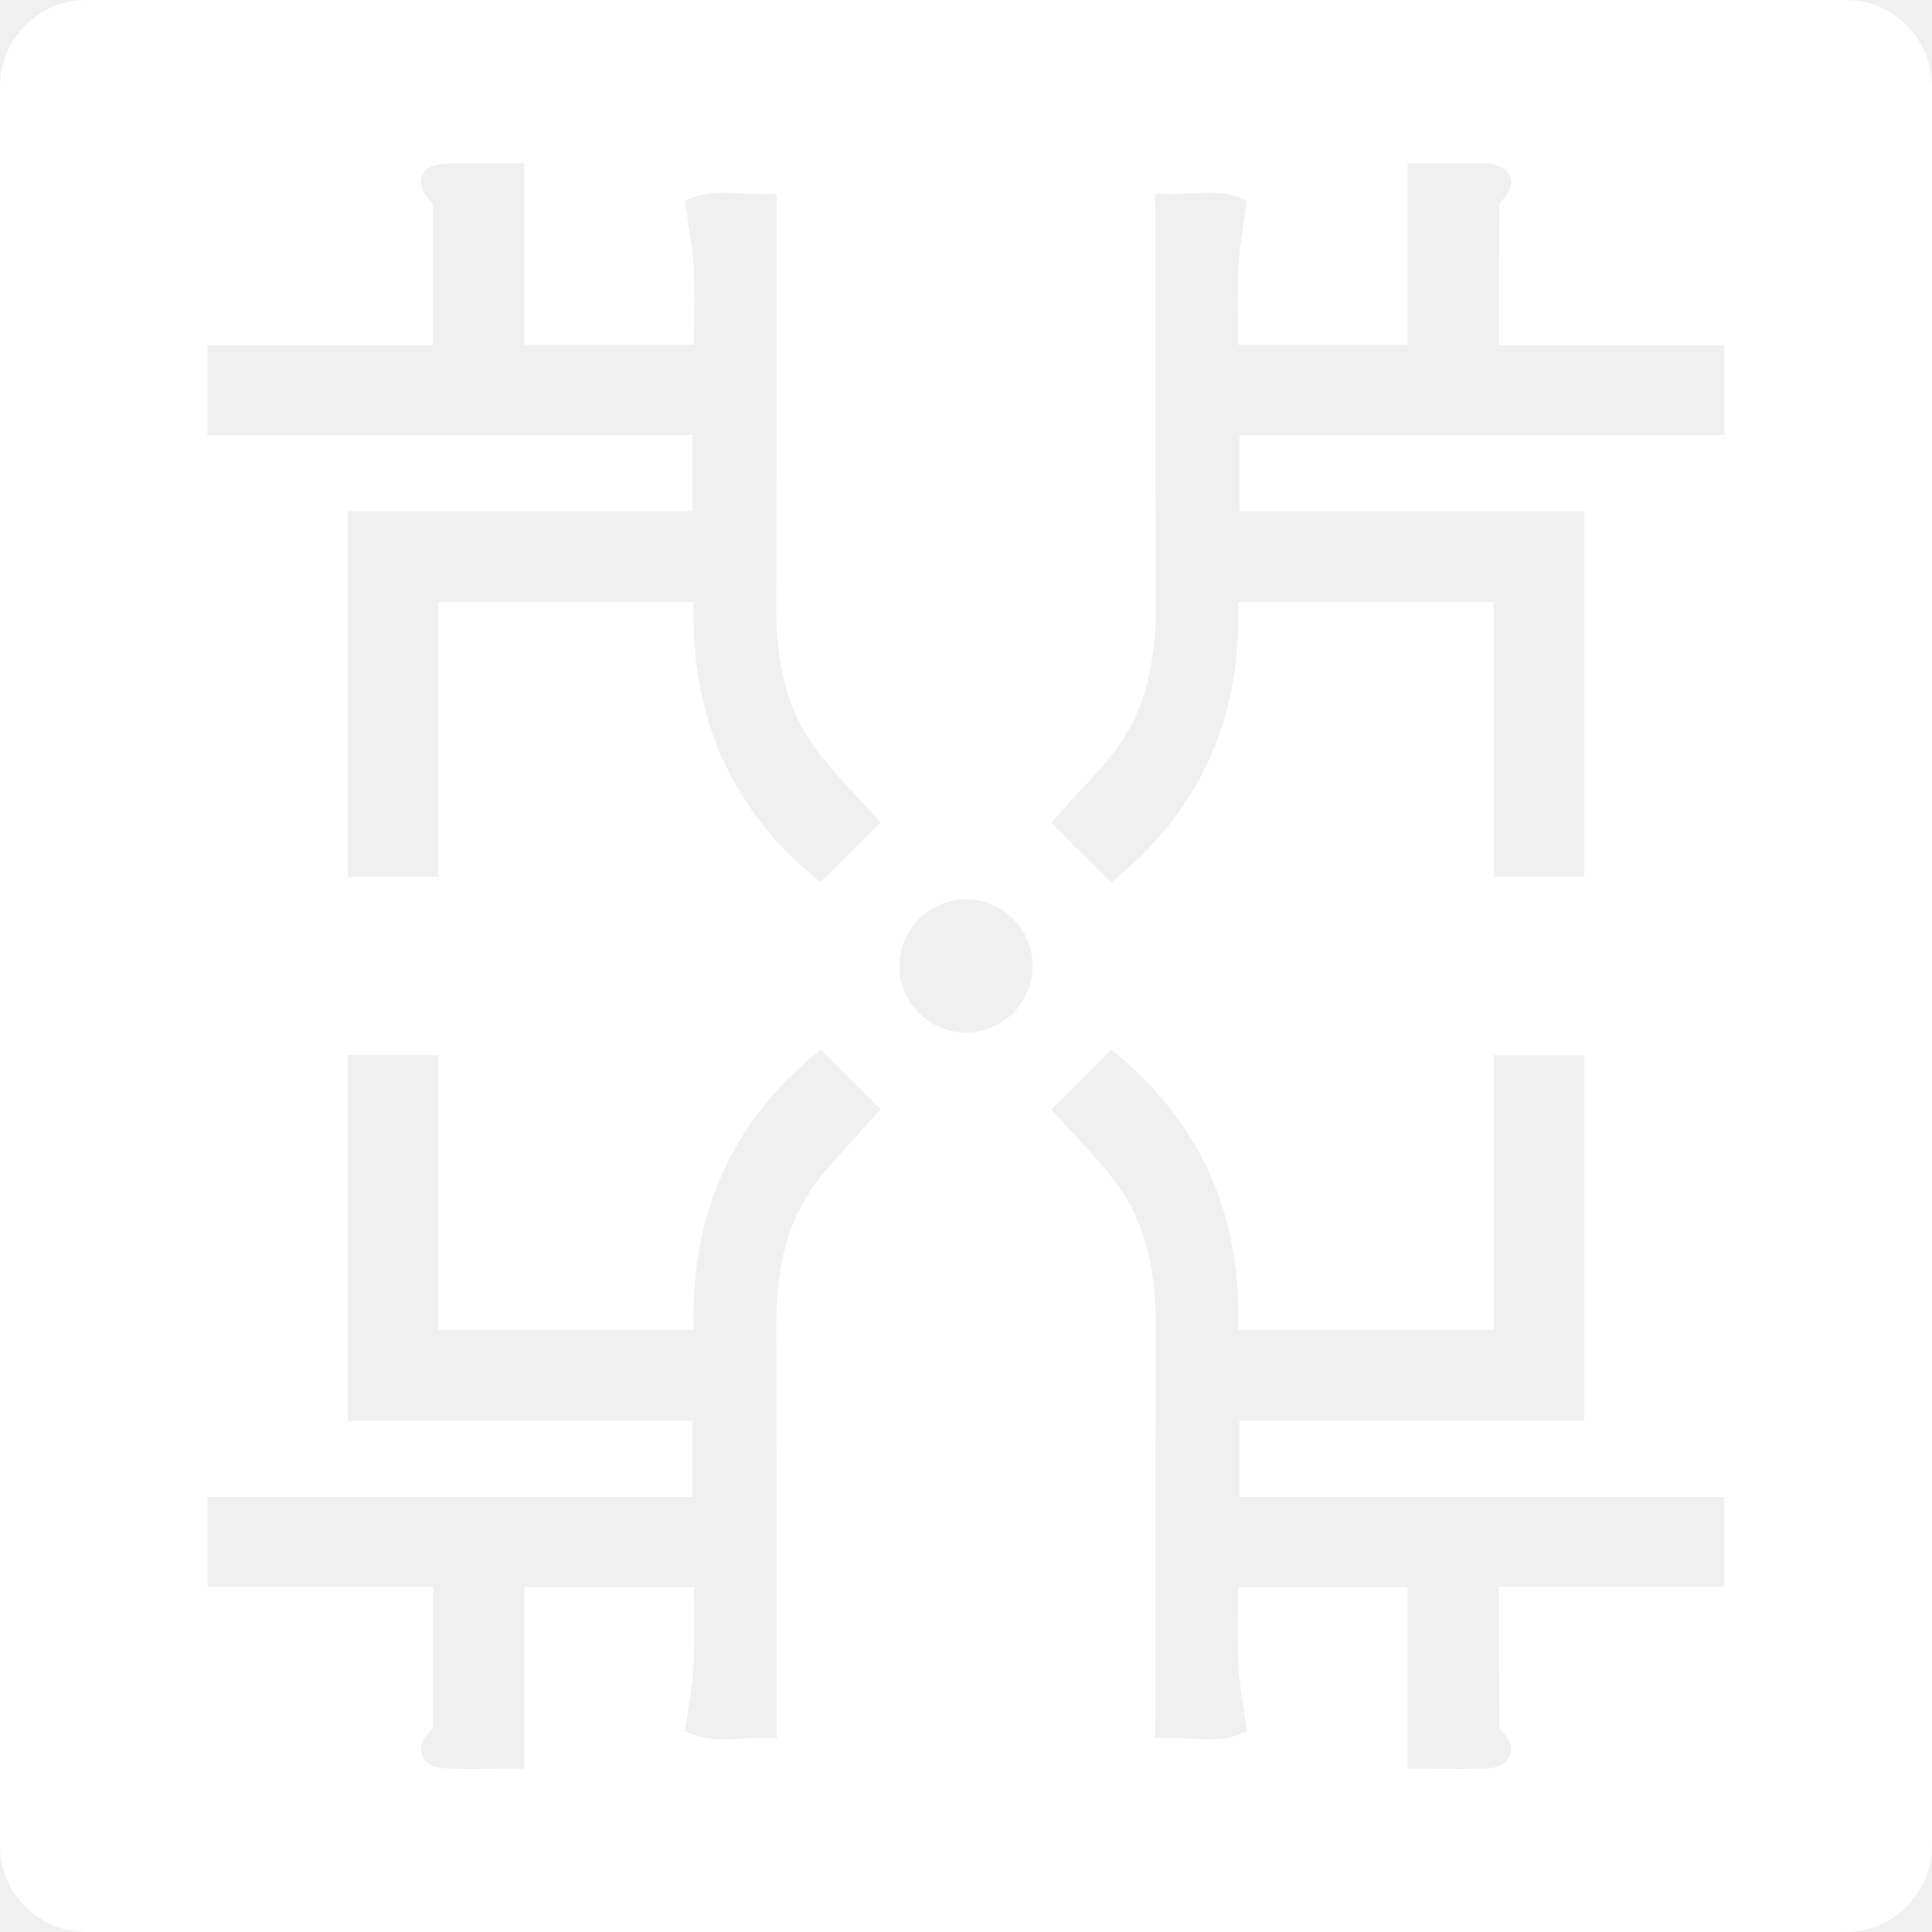
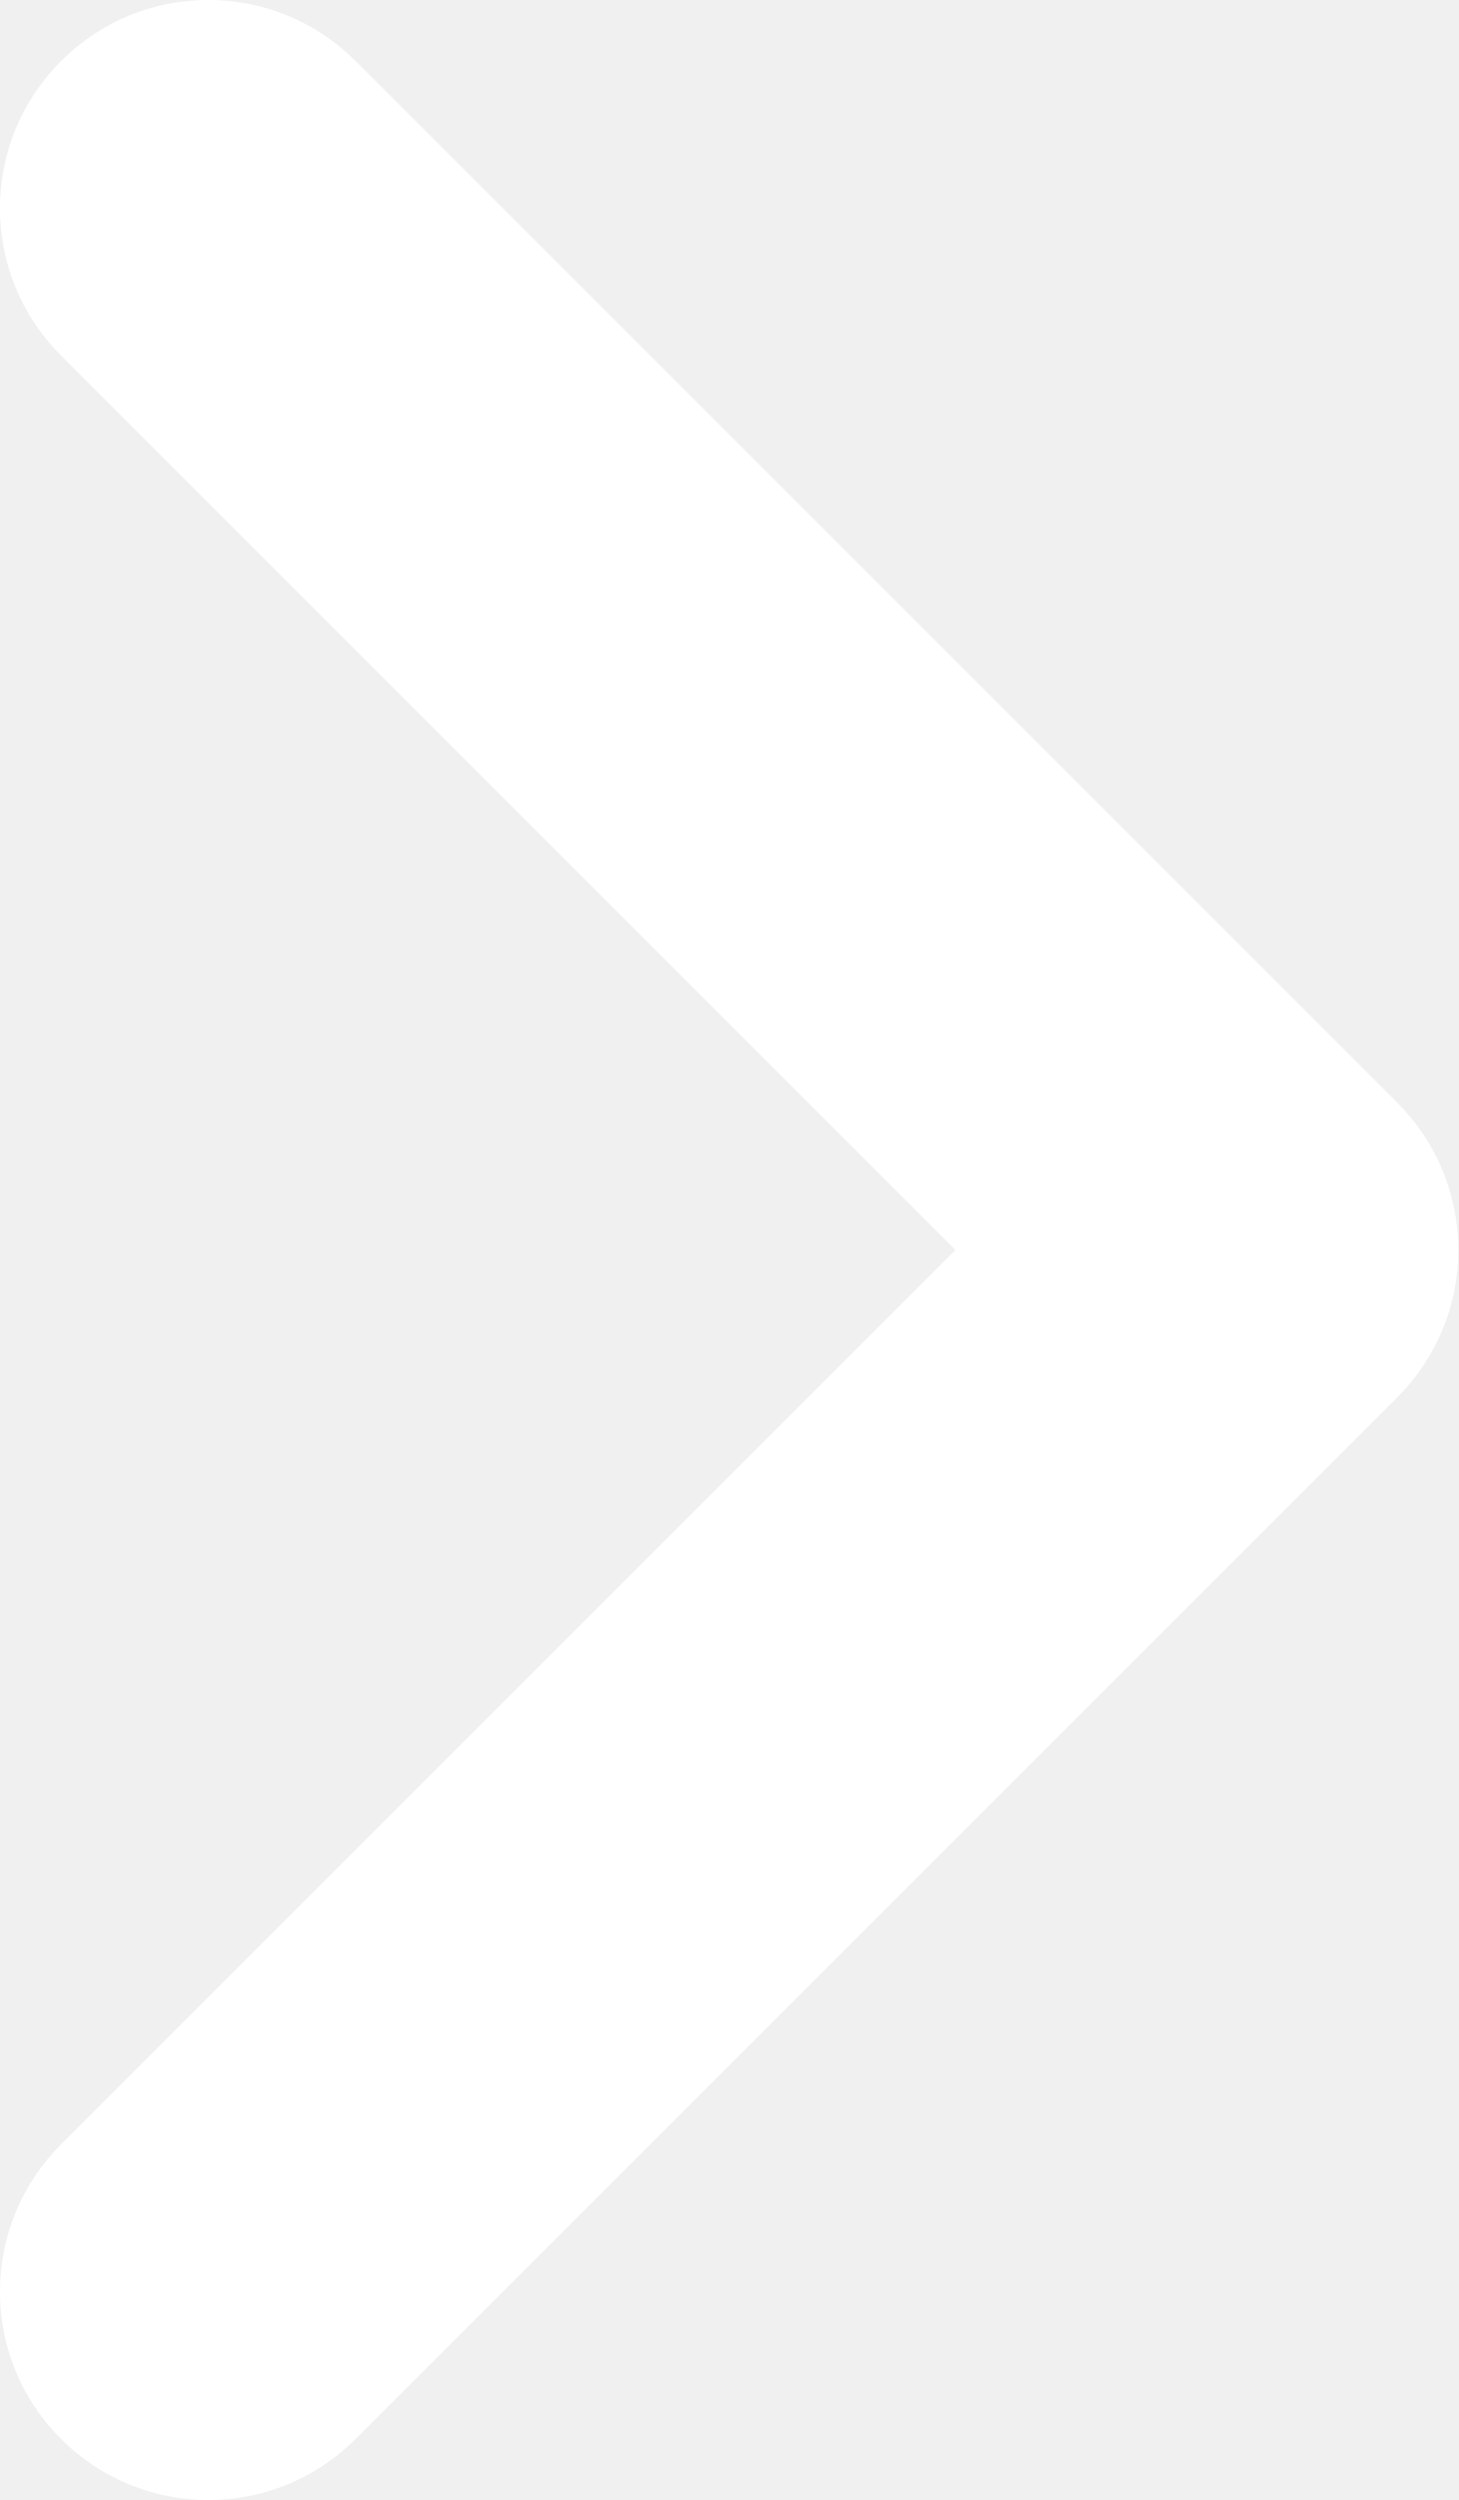
- <svg xmlns="http://www.w3.org/2000/svg" width="56" height="56" viewBox="0 0 56 56" fill="none">
-   <path fill-rule="evenodd" clip-rule="evenodd" d="M2.511 0H53.489C54.876 0 56 1.124 56 2.511V53.489C56 54.876 54.876 56 53.489 56H2.511C1.124 56 0 54.876 0 53.489V2.511C0 1.124 1.124 0 2.511 0ZM49.985 10.008V12.611H35.925V14.815H45.919V25.417H43.295V17.451H35.889C35.999 20.712 34.834 23.385 32.423 25.399L32.208 25.579L30.472 23.847L30.663 23.63C30.852 23.418 31.044 23.21 31.236 23.003C31.659 22.548 32.058 22.118 32.402 21.642C33.17 20.577 33.509 19.296 33.501 17.488C33.49 14.922 33.487 12.357 33.485 9.792L33.481 5.623L33.794 5.629C34.022 5.634 34.252 5.621 34.474 5.608L34.474 5.608L34.489 5.607C35.005 5.577 35.491 5.549 35.923 5.728L36.141 5.818L36.11 6.053C36.08 6.272 36.049 6.475 36.019 6.668L36.019 6.67L36.019 6.67C35.958 7.06 35.906 7.396 35.893 7.73C35.87 8.313 35.874 8.888 35.879 9.497V9.497V9.498V9.498V9.498L35.88 9.516L35.881 9.67L35.881 9.679L35.881 9.68C35.882 9.784 35.883 9.889 35.883 9.994H40.803V4.736H41.109C41.324 4.736 41.533 4.733 41.736 4.731L41.763 4.731H41.763C42.235 4.726 42.681 4.721 43.133 4.746C43.566 4.77 43.713 4.979 43.763 5.103C43.823 5.253 43.834 5.497 43.545 5.805C43.485 5.868 43.458 5.921 43.454 5.936C43.446 7.077 43.447 8.234 43.447 9.419V9.42V9.428V10.008H49.985ZM25.336 23.631C25.147 23.417 24.954 23.209 24.762 23.003L24.759 22.999C24.338 22.546 23.94 22.117 23.598 21.642C22.83 20.577 22.491 19.296 22.498 17.488C22.51 14.901 22.512 12.315 22.514 9.728V9.727L22.518 5.623L22.205 5.629C21.971 5.634 21.737 5.62 21.51 5.607C20.994 5.577 20.508 5.549 20.076 5.728L19.858 5.818L19.889 6.053C19.918 6.268 19.949 6.469 19.979 6.658L19.979 6.659L19.979 6.659L19.98 6.668L19.982 6.678C20.042 7.064 20.093 7.399 20.106 7.73C20.13 8.318 20.125 8.9 20.12 9.515C20.118 9.674 20.117 9.833 20.116 9.994H15.197V4.735H14.89C14.675 4.735 14.467 4.733 14.263 4.731C13.781 4.726 13.326 4.721 12.866 4.746C12.433 4.77 12.286 4.979 12.237 5.102C12.176 5.253 12.165 5.497 12.455 5.805C12.499 5.853 12.526 5.894 12.537 5.912C12.541 5.918 12.543 5.921 12.544 5.921C12.553 7.078 12.553 8.236 12.552 9.422L12.552 9.428L12.552 10.008H6.014V12.611H20.075V14.815H10.08V25.417H12.704V17.451H20.11C20 20.712 21.166 23.385 23.576 25.399L23.791 25.579L25.527 23.847L25.336 23.631ZM49.985 43.389V45.992H43.447V46.572V46.579C43.447 47.765 43.446 48.922 43.455 50.079C43.456 50.079 43.458 50.083 43.462 50.089L43.462 50.089C43.474 50.107 43.5 50.148 43.545 50.195C43.834 50.503 43.823 50.747 43.763 50.898C43.713 51.02 43.566 51.231 43.133 51.254C42.864 51.269 42.595 51.273 42.322 51.273C42.155 51.273 41.987 51.272 41.815 51.27L41.738 51.269C41.534 51.267 41.325 51.264 41.109 51.264H40.803V46.007H35.883C35.883 46.115 35.882 46.222 35.881 46.33L35.88 46.484L35.879 46.502V46.502V46.502C35.874 47.111 35.87 47.687 35.893 48.27C35.906 48.601 35.958 48.936 36.017 49.322L36.019 49.331C36.049 49.524 36.08 49.728 36.11 49.948L36.141 50.182L35.923 50.272C35.491 50.45 35.005 50.422 34.489 50.392L34.472 50.392C34.251 50.379 34.023 50.365 33.794 50.37L33.481 50.377L33.485 46.208C33.487 43.643 33.49 41.077 33.501 38.512C33.509 36.704 33.17 35.422 32.402 34.358C32.058 33.882 31.659 33.452 31.236 32.997L31.234 32.994C31.043 32.788 30.851 32.582 30.663 32.369L30.472 32.153L32.208 30.421L32.423 30.601C34.834 32.615 35.999 35.288 35.889 38.548H43.295V30.583H45.919V41.185H35.925V43.389H49.985ZM29.93 28C29.93 26.934 29.066 26.07 28 26.07C26.935 26.07 26.071 26.934 26.071 28C26.071 29.066 26.935 29.929 28 29.929C29.066 29.929 29.93 29.066 29.93 28ZM20.11 38.548C20 35.288 21.166 32.615 23.576 30.601L23.791 30.421L25.527 32.153L25.336 32.37C25.147 32.583 24.954 32.791 24.762 32.998L24.759 33.001C24.338 33.454 23.94 33.883 23.598 34.358C22.83 35.423 22.491 36.704 22.498 38.512C22.51 41.099 22.512 43.685 22.514 46.272V46.273L22.518 49.784L22.518 50.377L22.205 50.37C21.972 50.367 21.738 50.38 21.511 50.392C20.995 50.423 20.508 50.45 20.076 50.272L19.858 50.182L19.889 49.948C19.918 49.732 19.949 49.531 19.979 49.34L19.98 49.331C20.041 48.941 20.093 48.604 20.106 48.27C20.13 47.682 20.125 47.1 20.12 46.485V46.484C20.118 46.326 20.117 46.166 20.116 46.006H15.197V51.264H14.89C14.675 51.264 14.466 51.267 14.261 51.269C14.219 51.27 14.177 51.27 14.136 51.27C13.981 51.272 13.828 51.273 13.677 51.273C13.404 51.273 13.136 51.269 12.866 51.254C12.434 51.231 12.286 51.021 12.237 50.898C12.176 50.747 12.165 50.504 12.454 50.195C12.514 50.131 12.541 50.08 12.546 50.064C12.553 48.922 12.553 47.765 12.552 46.579L12.552 46.572L12.552 45.991H6.014V43.389H20.075V41.185H10.08V30.582H12.704V38.548H20.11Z" fill="white" />
+ <svg xmlns="http://www.w3.org/2000/svg" width="7" height="12" viewBox="0 0 7 12" fill="none">
+   <path fill-rule="evenodd" clip-rule="evenodd" d="M0.293 0.293C-0.098 0.684 -0.098 1.316 0.293 1.707L4.586 6L0.293 10.293C-0.098 10.684 -0.098 11.316 0.293 11.707C0.684 12.098 1.316 12.098 1.707 11.707L6.707 6.707C6.902 6.512 7 6.256 7 6C7 5.744 6.902 5.488 6.707 5.293L1.707 0.293C1.316 -0.098 0.684 -0.098 0.293 0.293Z" fill="white" />
</svg>
